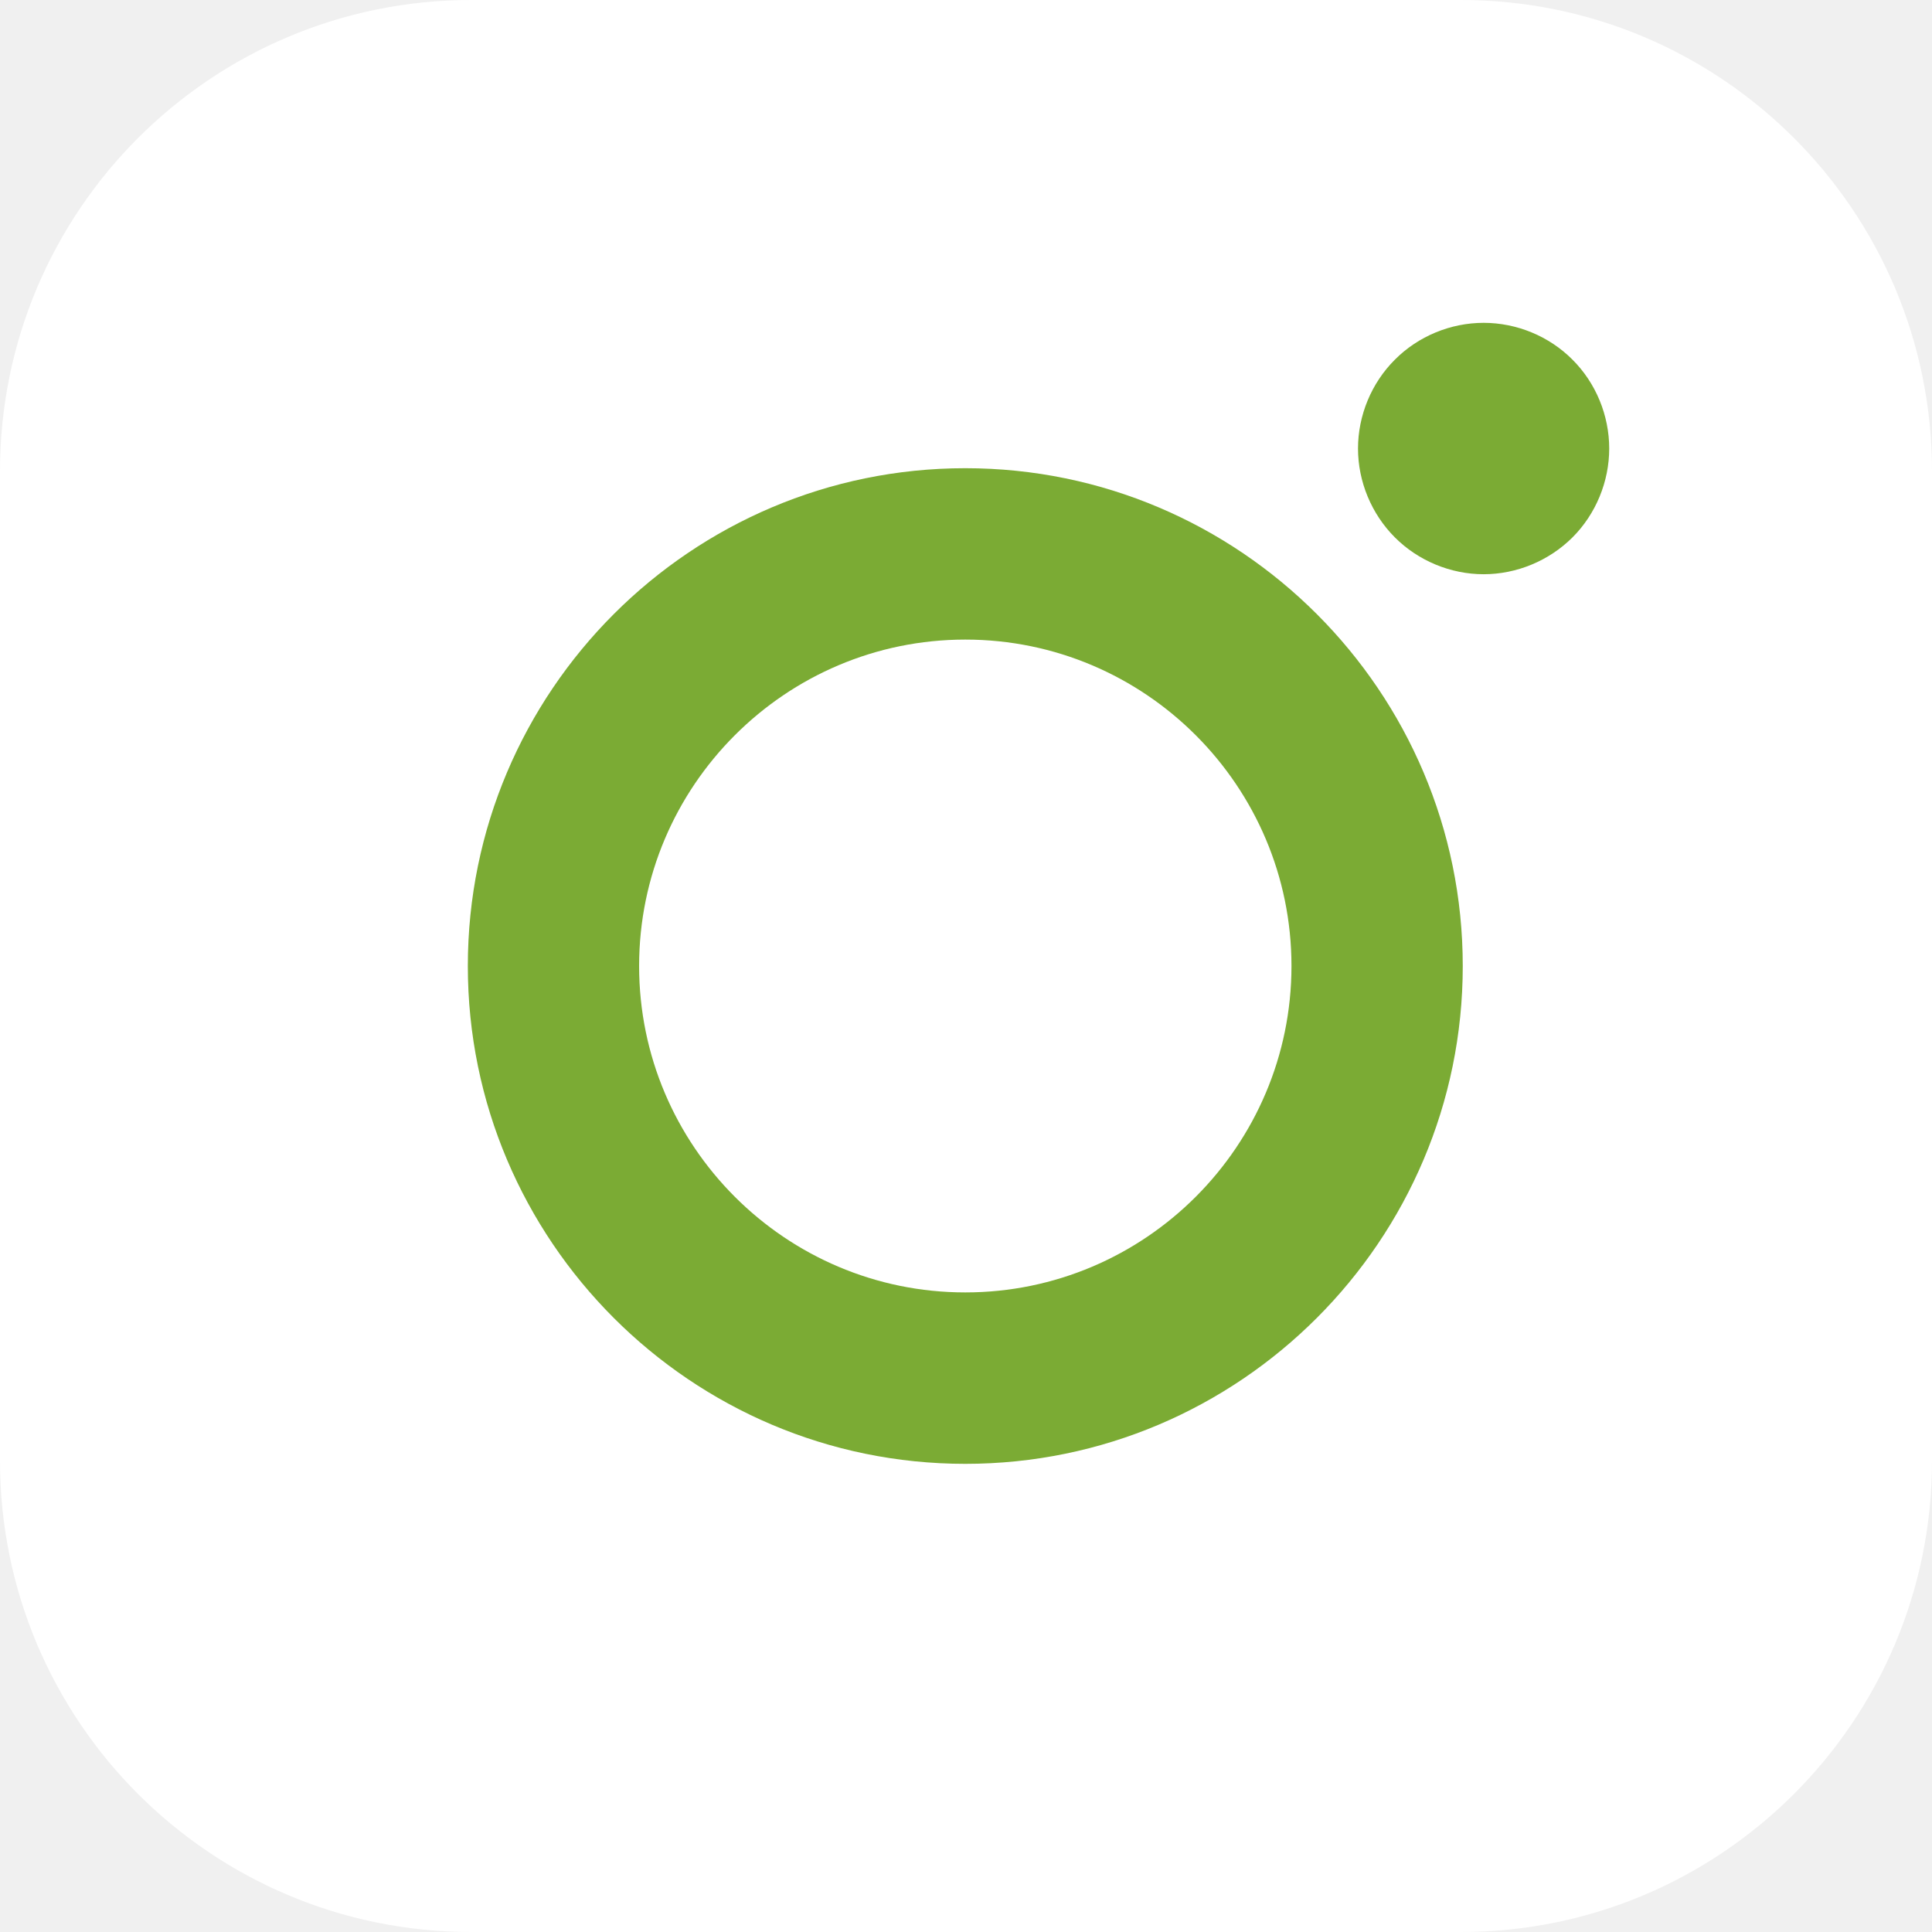
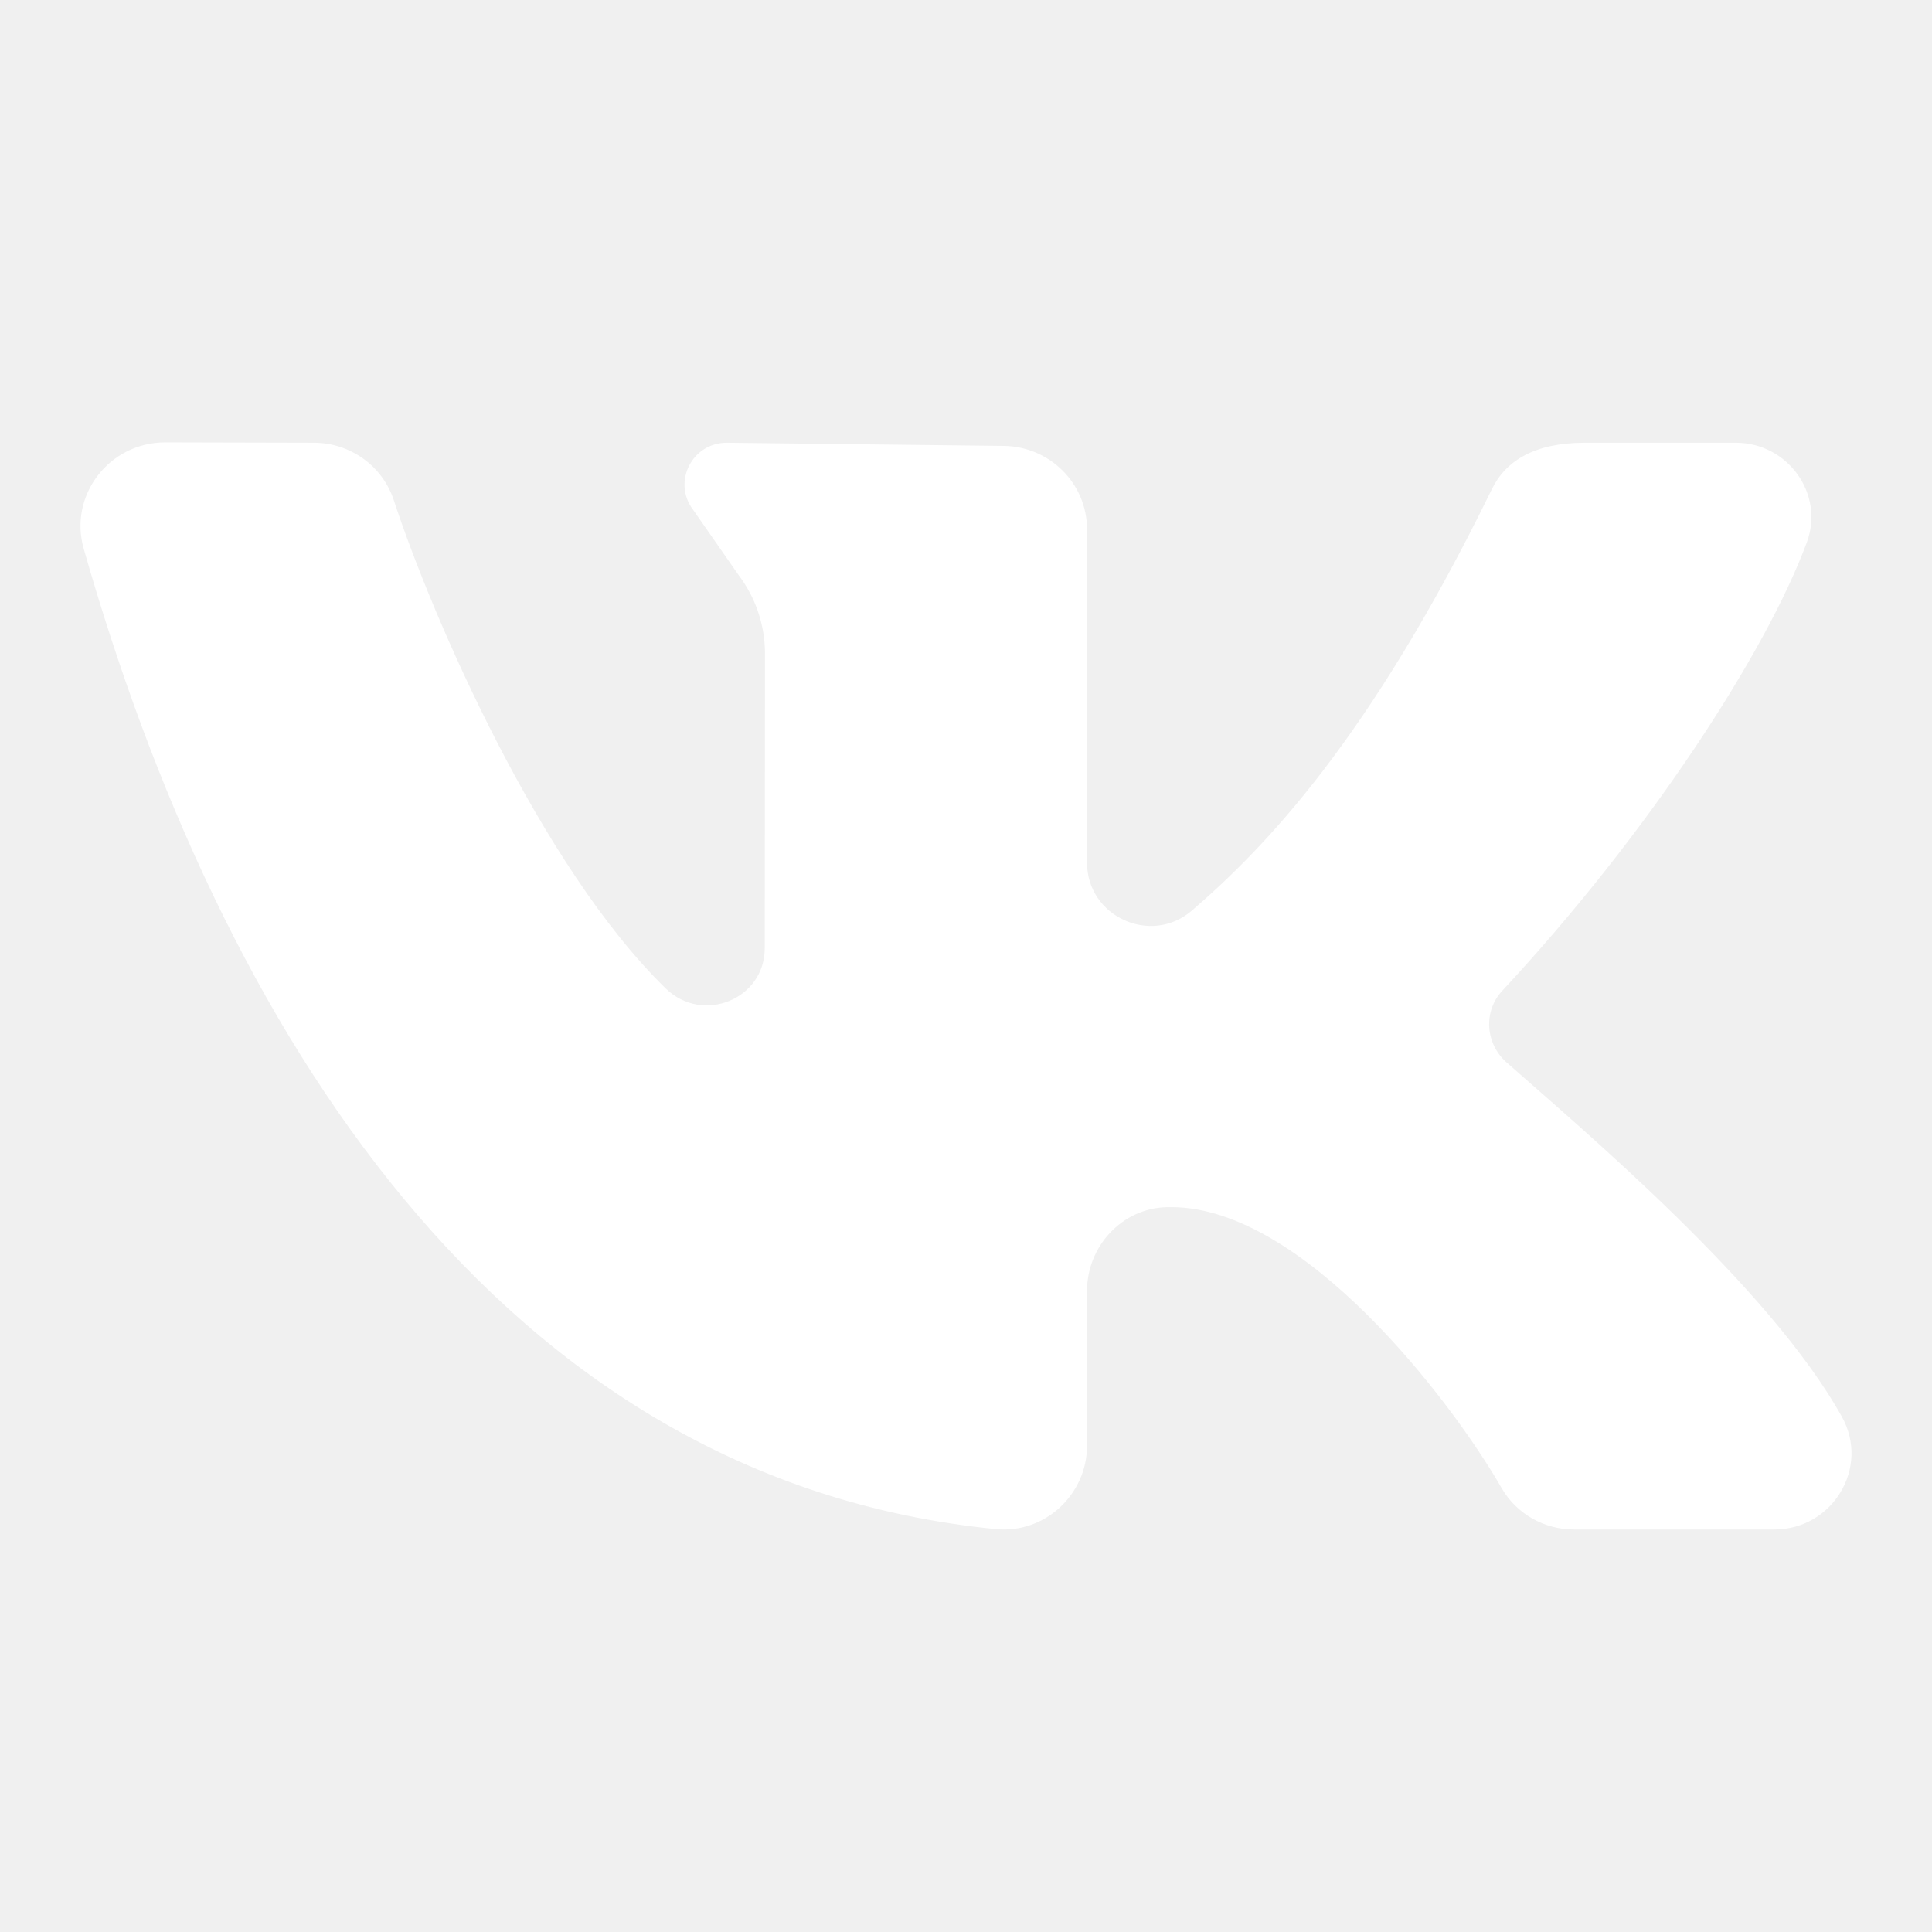
- <svg xmlns="http://www.w3.org/2000/svg" width="41" height="41" viewBox="0 0 41 41" fill="none">
-   <path d="M29.663 0H11.306C5.072 0 0 5.076 0 11.315V29.686C0 35.924 5.072 41 11.306 41H29.663C35.898 41 40.97 35.924 40.97 29.686V11.315C40.97 5.076 35.898 0 29.663 0ZM37.335 29.686C37.335 33.919 33.894 37.362 29.663 37.362H11.306C7.076 37.362 3.635 33.919 3.635 29.686V11.315C3.635 7.082 7.076 3.638 11.306 3.638H29.663C33.893 3.638 37.335 7.082 37.335 11.315V29.686H37.335Z" fill="#313131" />
-   <rect width="41" height="41" rx="10" fill="white" />
-   <path d="M20.485 9.936C14.664 9.936 9.928 14.675 9.928 20.501C9.928 26.326 14.664 31.065 20.485 31.065C26.306 31.065 31.042 26.326 31.042 20.501C31.042 14.675 26.306 9.936 20.485 9.936ZM20.485 27.427C16.668 27.427 13.563 24.32 13.563 20.5C13.563 16.681 16.668 13.573 20.485 13.573C24.302 13.573 27.407 16.681 27.407 20.5C27.407 24.32 24.301 27.427 20.485 27.427Z" fill="#7BAB34" />
-   <path d="M31.485 6.851C30.784 6.851 30.096 7.135 29.602 7.632C29.105 8.127 28.819 8.815 28.819 9.519C28.819 10.22 29.105 10.908 29.602 11.405C30.096 11.9 30.784 12.186 31.485 12.186C32.187 12.186 32.873 11.9 33.37 11.405C33.867 10.908 34.15 10.22 34.15 9.519C34.15 8.815 33.867 8.127 33.37 7.632C32.876 7.135 32.187 6.851 31.485 6.851Z" fill="#7BAB34" />
+ <svg xmlns="http://www.w3.org/2000/svg" x="0px" y="0px" width="12" height="12" viewBox="0 0 48 48" style=" fill:#fff;">
+   <path d="M45.763,35.202c-1.797-3.234-6.426-7.12-8.337-8.811c-0.523-0.463-0.579-1.264-0.103-1.776 c3.647-3.919,6.564-8.422,7.568-11.143C45.334,12.27,44.417,11,43.125,11l-3.753,0c-1.237,0-1.961,0.444-2.306,1.151 c-3.031,6.211-5.631,8.899-7.451,10.47c-1.019,0.88-2.608,0.151-2.608-1.188c0-2.58,0-5.915,0-8.28 c0-1.147-0.938-2.075-2.095-2.075L18.056,11c-0.863,0-1.356,0.977-0.838,1.662l1.132,1.625c0.426,0.563,0.656,1.248,0.656,1.951 L19,23.556c0,1.273-1.543,1.895-2.459,1.003c-3.099-3.018-5.788-9.181-6.756-12.128C9.505,11.578,8.706,11.002,7.8,11l-3.697-0.009 c-1.387,0-2.401,1.315-2.024,2.639c3.378,11.857,10.309,23.137,22.661,24.36c1.217,0.12,2.267-0.86,2.267-2.073l0-3.846 c0-1.103,0.865-2.051,1.977-2.079c0.039-0.001,0.078-0.001,0.117-0.001c3.267,0,6.926,4.755,8.206,6.979 c0.368,0.64,1.056,1.03,1.8,1.03l4.973,0C45.531,38,46.462,36.461,45.763,35.202z" />
</svg>
